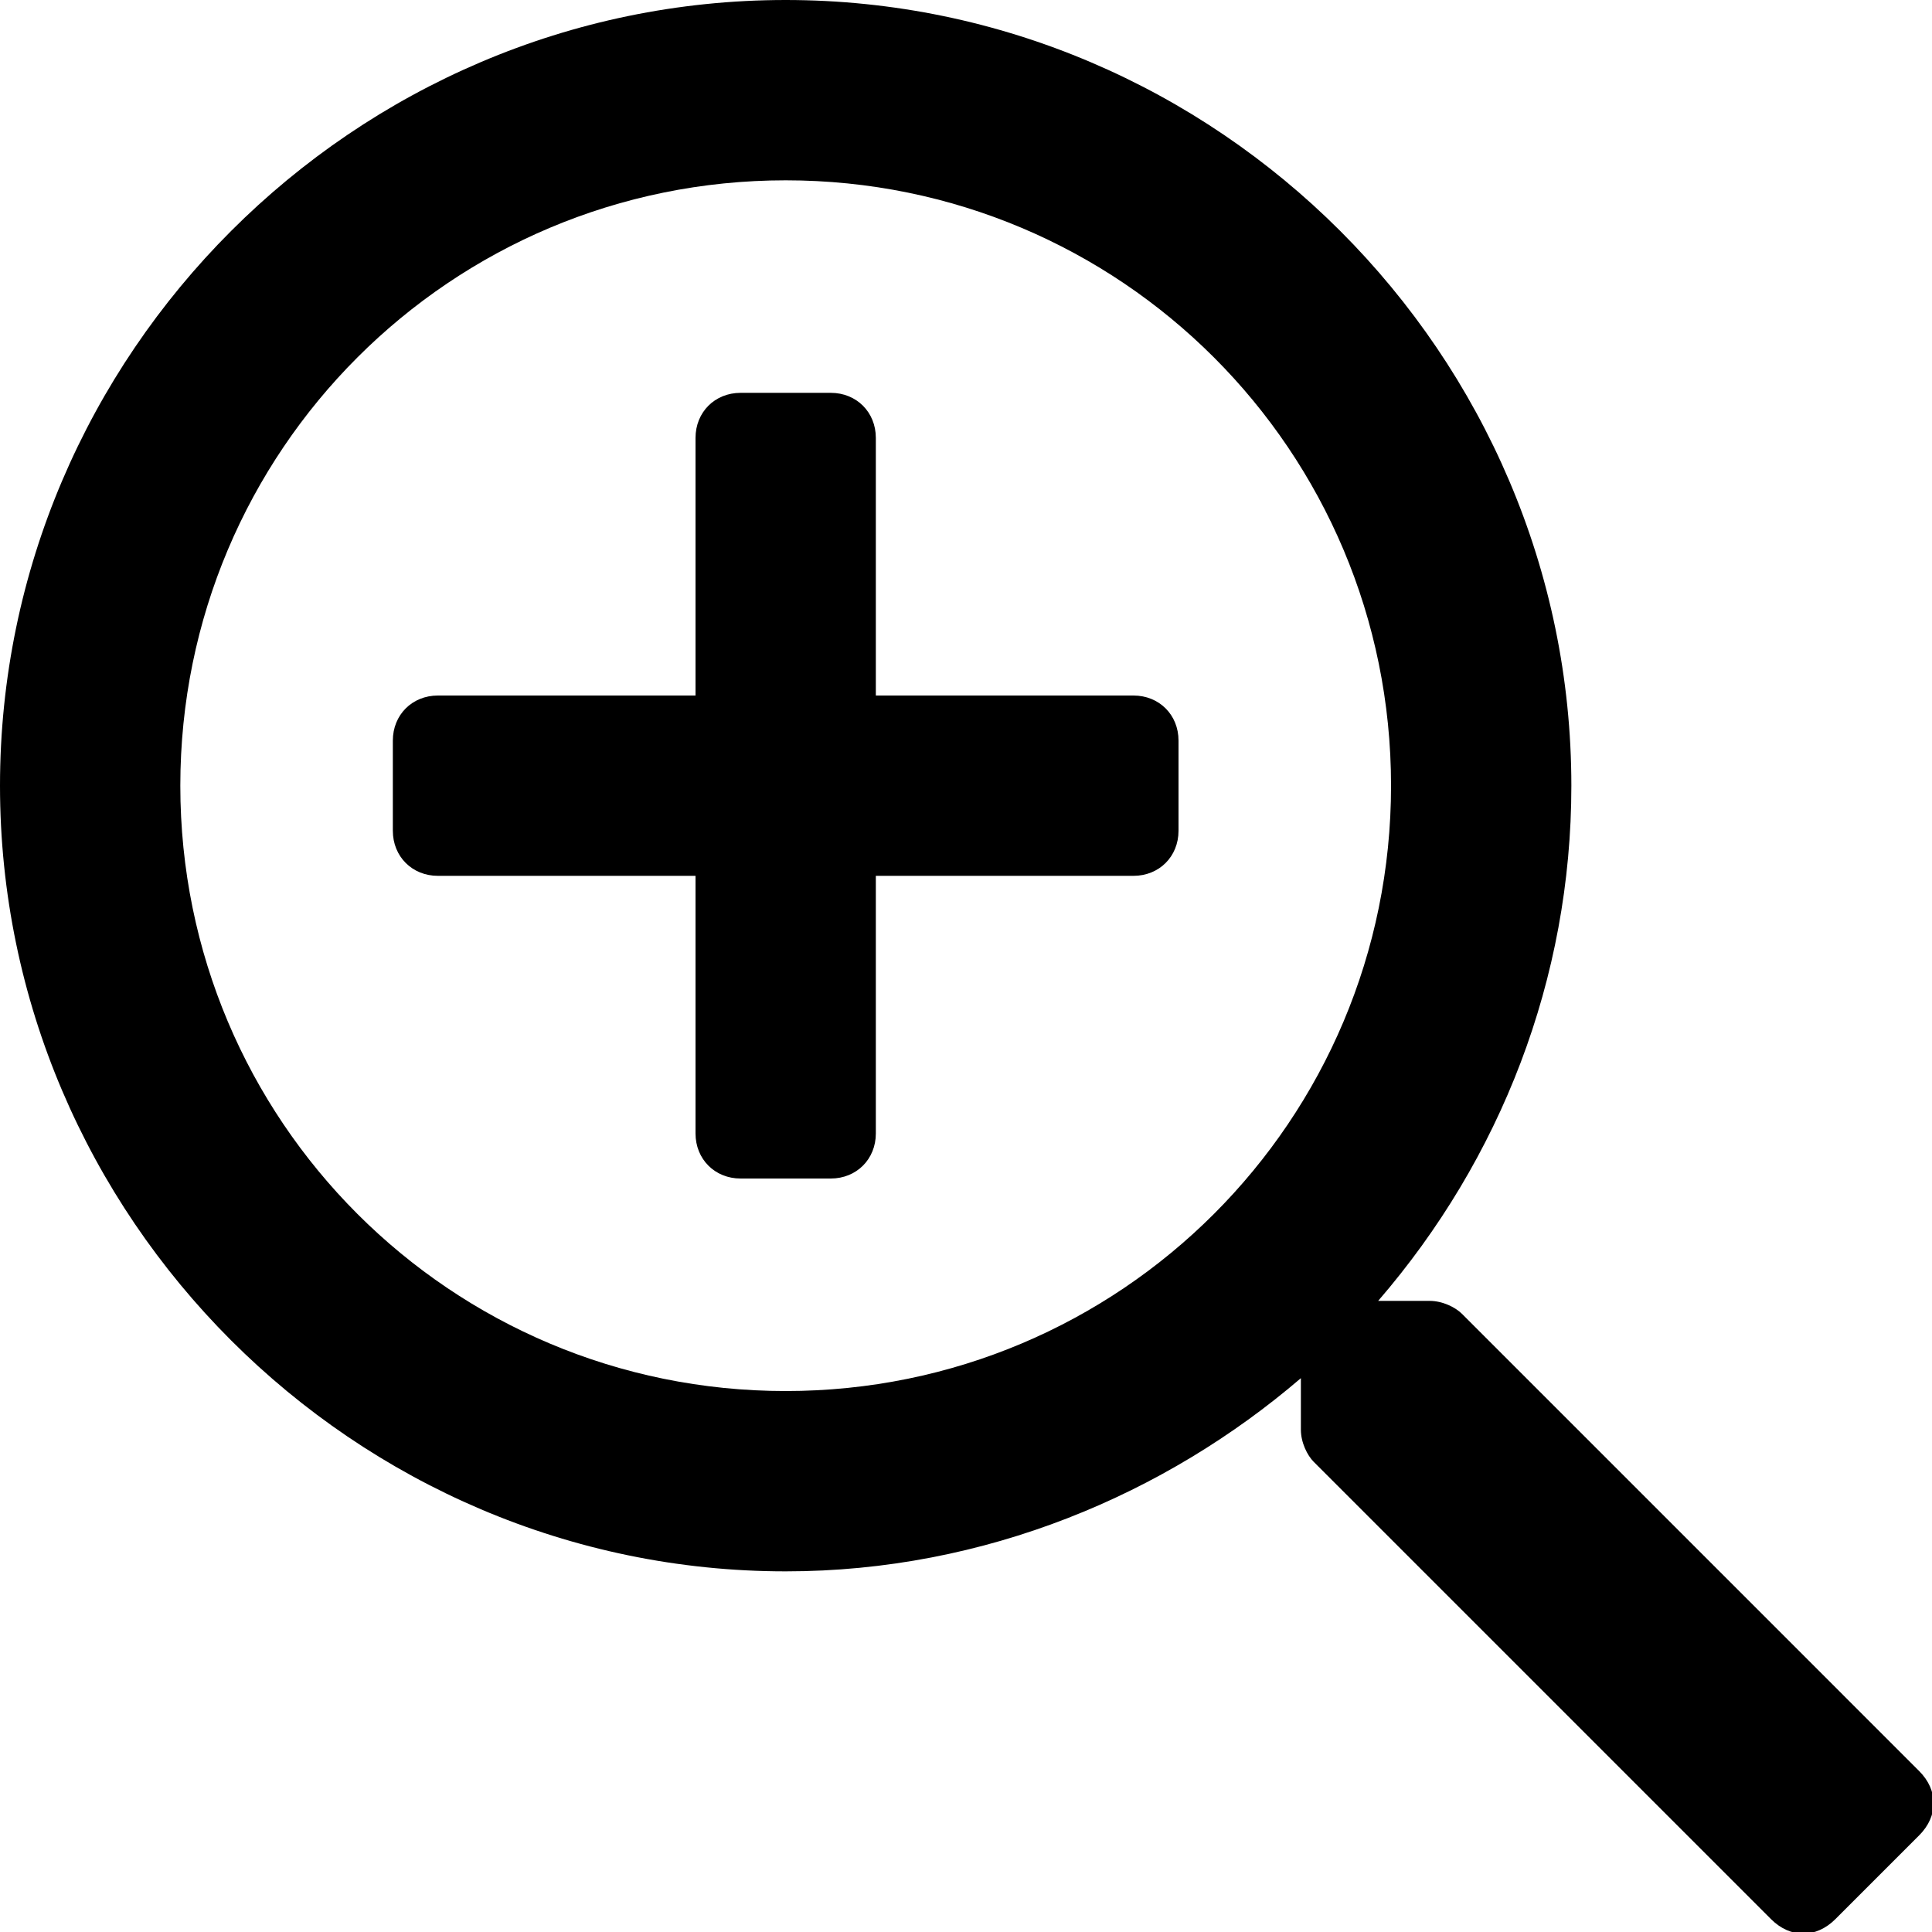
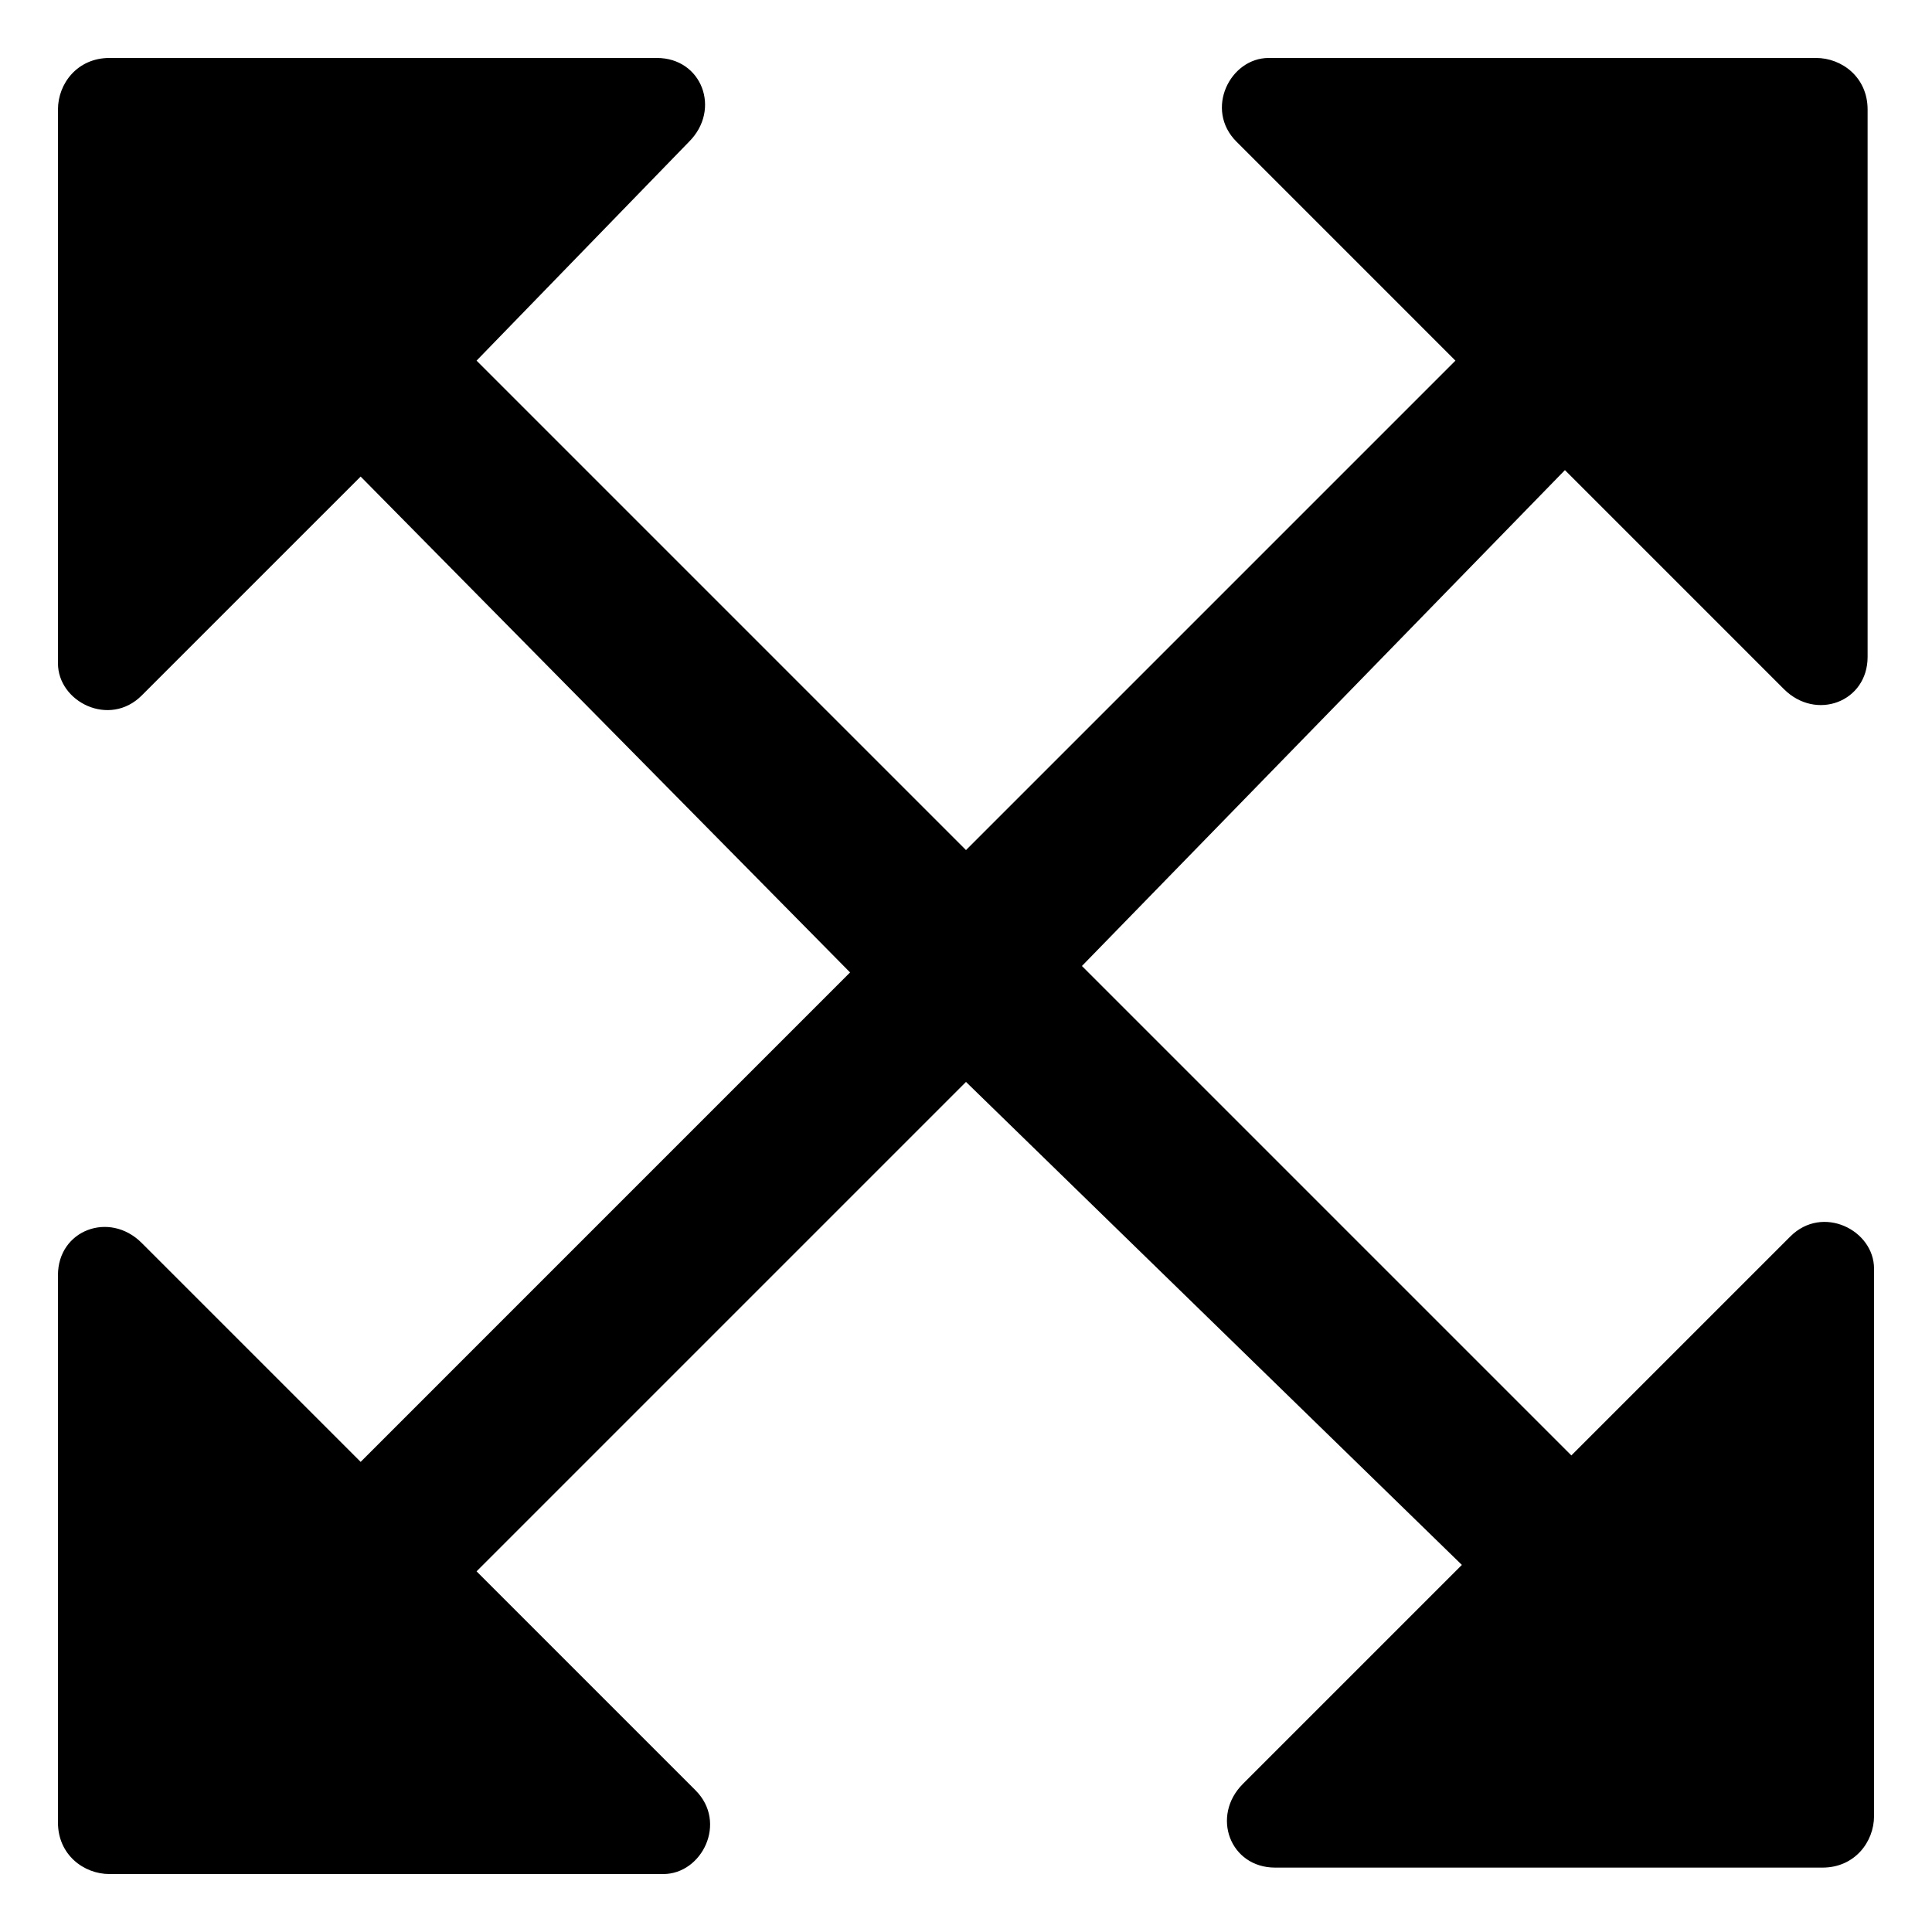
- <svg xmlns="http://www.w3.org/2000/svg" version="1.1" id="Capa_1" x="0px" y="0px" width="30px" height="30px" viewBox="0 0 30 30" style="enable-background:new 0 0 30 30;" xml:space="preserve">
+ <svg xmlns="http://www.w3.org/2000/svg" version="1.1" id="Capa_1" x="0px" y="0px" viewBox="0 0 30 30" style="enable-background:new 0 0 30 30;" xml:space="preserve">
  <g>
-     <path d="M28.5,29.8c-0.3,0.3-0.7,0.3-1,0l-7.1-7.1c-0.1-0.1-0.2-0.3-0.2-0.5v-0.8c-2.1,1.8-4.9,3-8,3C5.5,24.4,0,18.9,0,12.2   C0,5.5,5.5,0,12.2,0s12.2,5.5,12.2,12.2c0,3-1.1,5.8-3,8h0.8c0.2,0,0.4,0.1,0.5,0.2l7.1,7.1c0.3,0.3,0.3,0.7,0,1L28.5,29.8z    M12.2,2.8C7,2.8,2.8,7,2.8,12.2s4.2,9.4,9.4,9.4s9.4-4.2,9.4-9.4S17.4,2.8,12.2,2.8z M18.3,12.9c0,0.4-0.3,0.7-0.7,0.7h-4v4   c0,0.4-0.3,0.7-0.7,0.7h-1.4c-0.4,0-0.7-0.3-0.7-0.7v-4h-4c-0.4,0-0.7-0.3-0.7-0.7v-1.4c0-0.4,0.3-0.7,0.7-0.7h4v-4   c0-0.4,0.3-0.7,0.7-0.7h1.4c0.4,0,0.7,0.3,0.7,0.7v4h4c0.4,0,0.7,0.3,0.7,0.7V12.9z" />
+     <path d="M24.4,22.6l3.4-3.4c0.5-0.5,1.3-0.1,1.3,0.5v8.5c0,0.4-0.3,0.8-0.8,0.8h-8.5c-0.7,0-1-0.8-0.5-1.3l3.4-3.4L15,16.8   l-7.6,7.6l3.4,3.4c0.5,0.5,0.1,1.3-0.5,1.3H1.7c-0.4,0-0.8-0.3-0.8-0.8v-8.5c0-0.7,0.8-1,1.3-0.5l3.4,3.4l7.6-7.6L5.6,7.4l-3.4,3.4   c-0.5,0.5-1.3,0.1-1.3-0.5V1.7c0-0.4,0.3-0.8,0.8-0.8h8.5c0.7,0,1,0.8,0.5,1.3L7.4,5.6l7.6,7.6l7.6-7.6l-3.4-3.4   c-0.5-0.5-0.1-1.3,0.5-1.3h8.5c0.4,0,0.8,0.3,0.8,0.8v8.5c0,0.7-0.8,1-1.3,0.5l-3.4-3.4L16.8,15L24.4,22.6z" />
  </g>
</svg>
